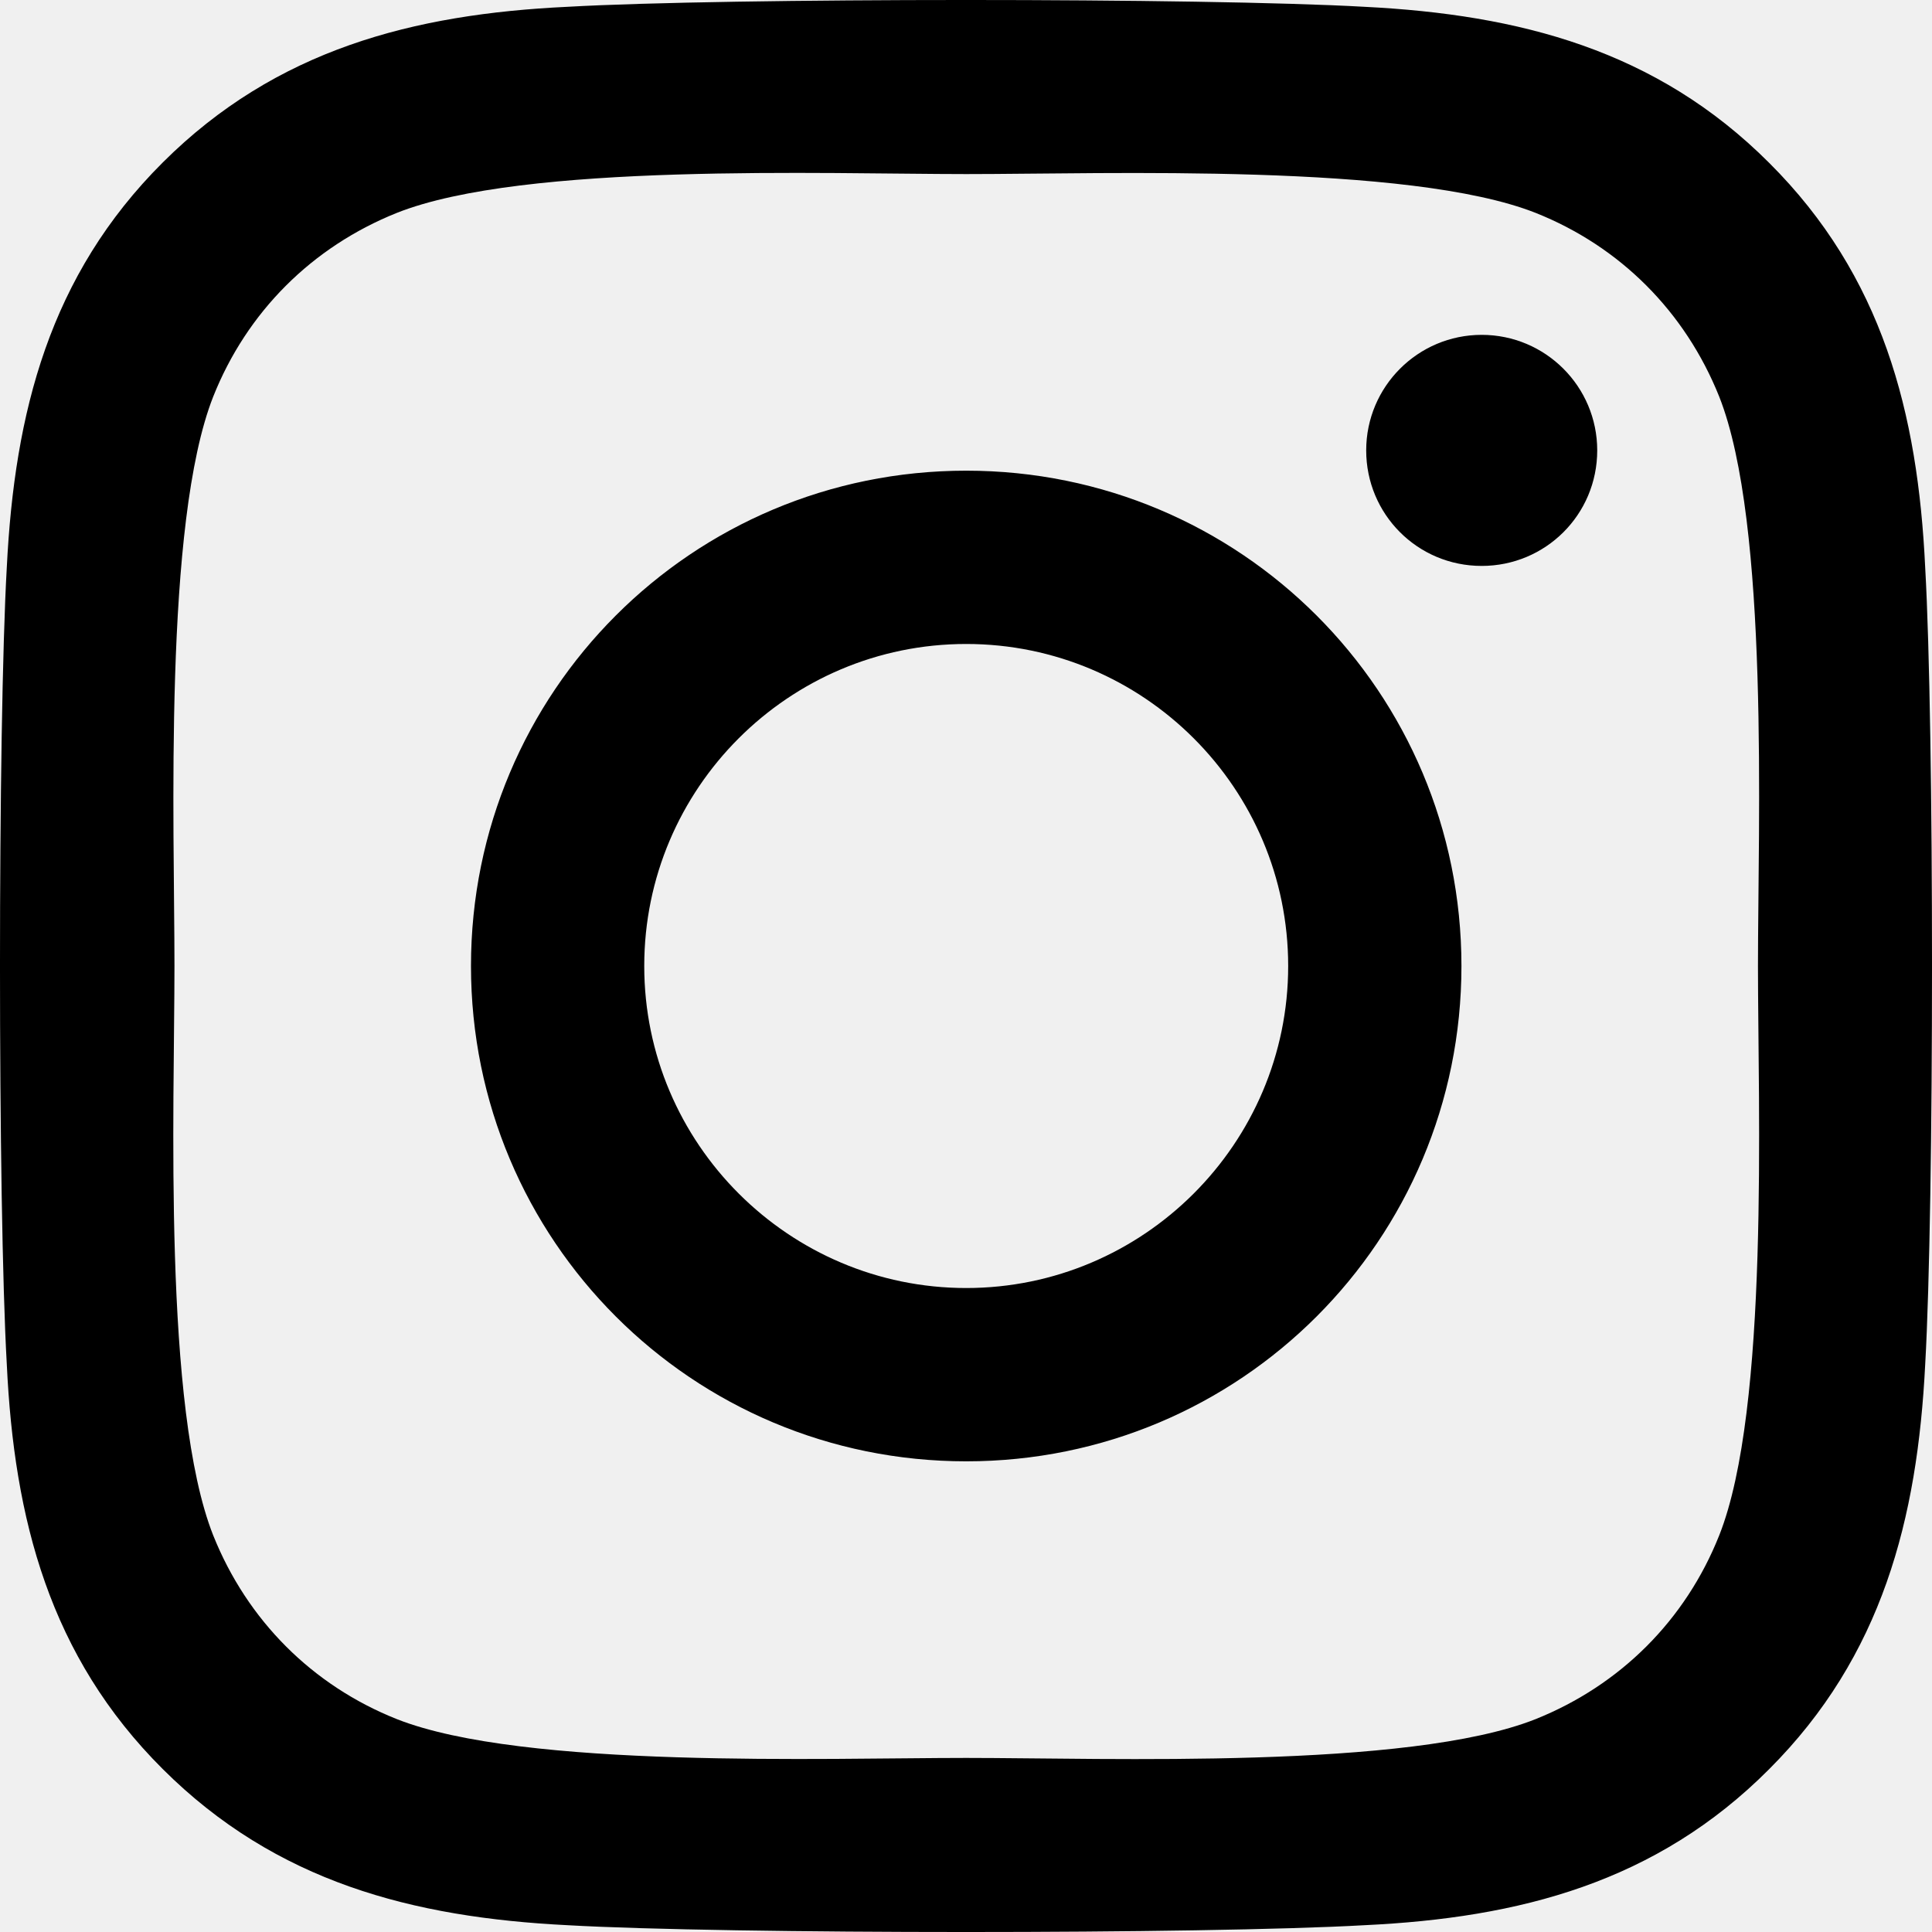
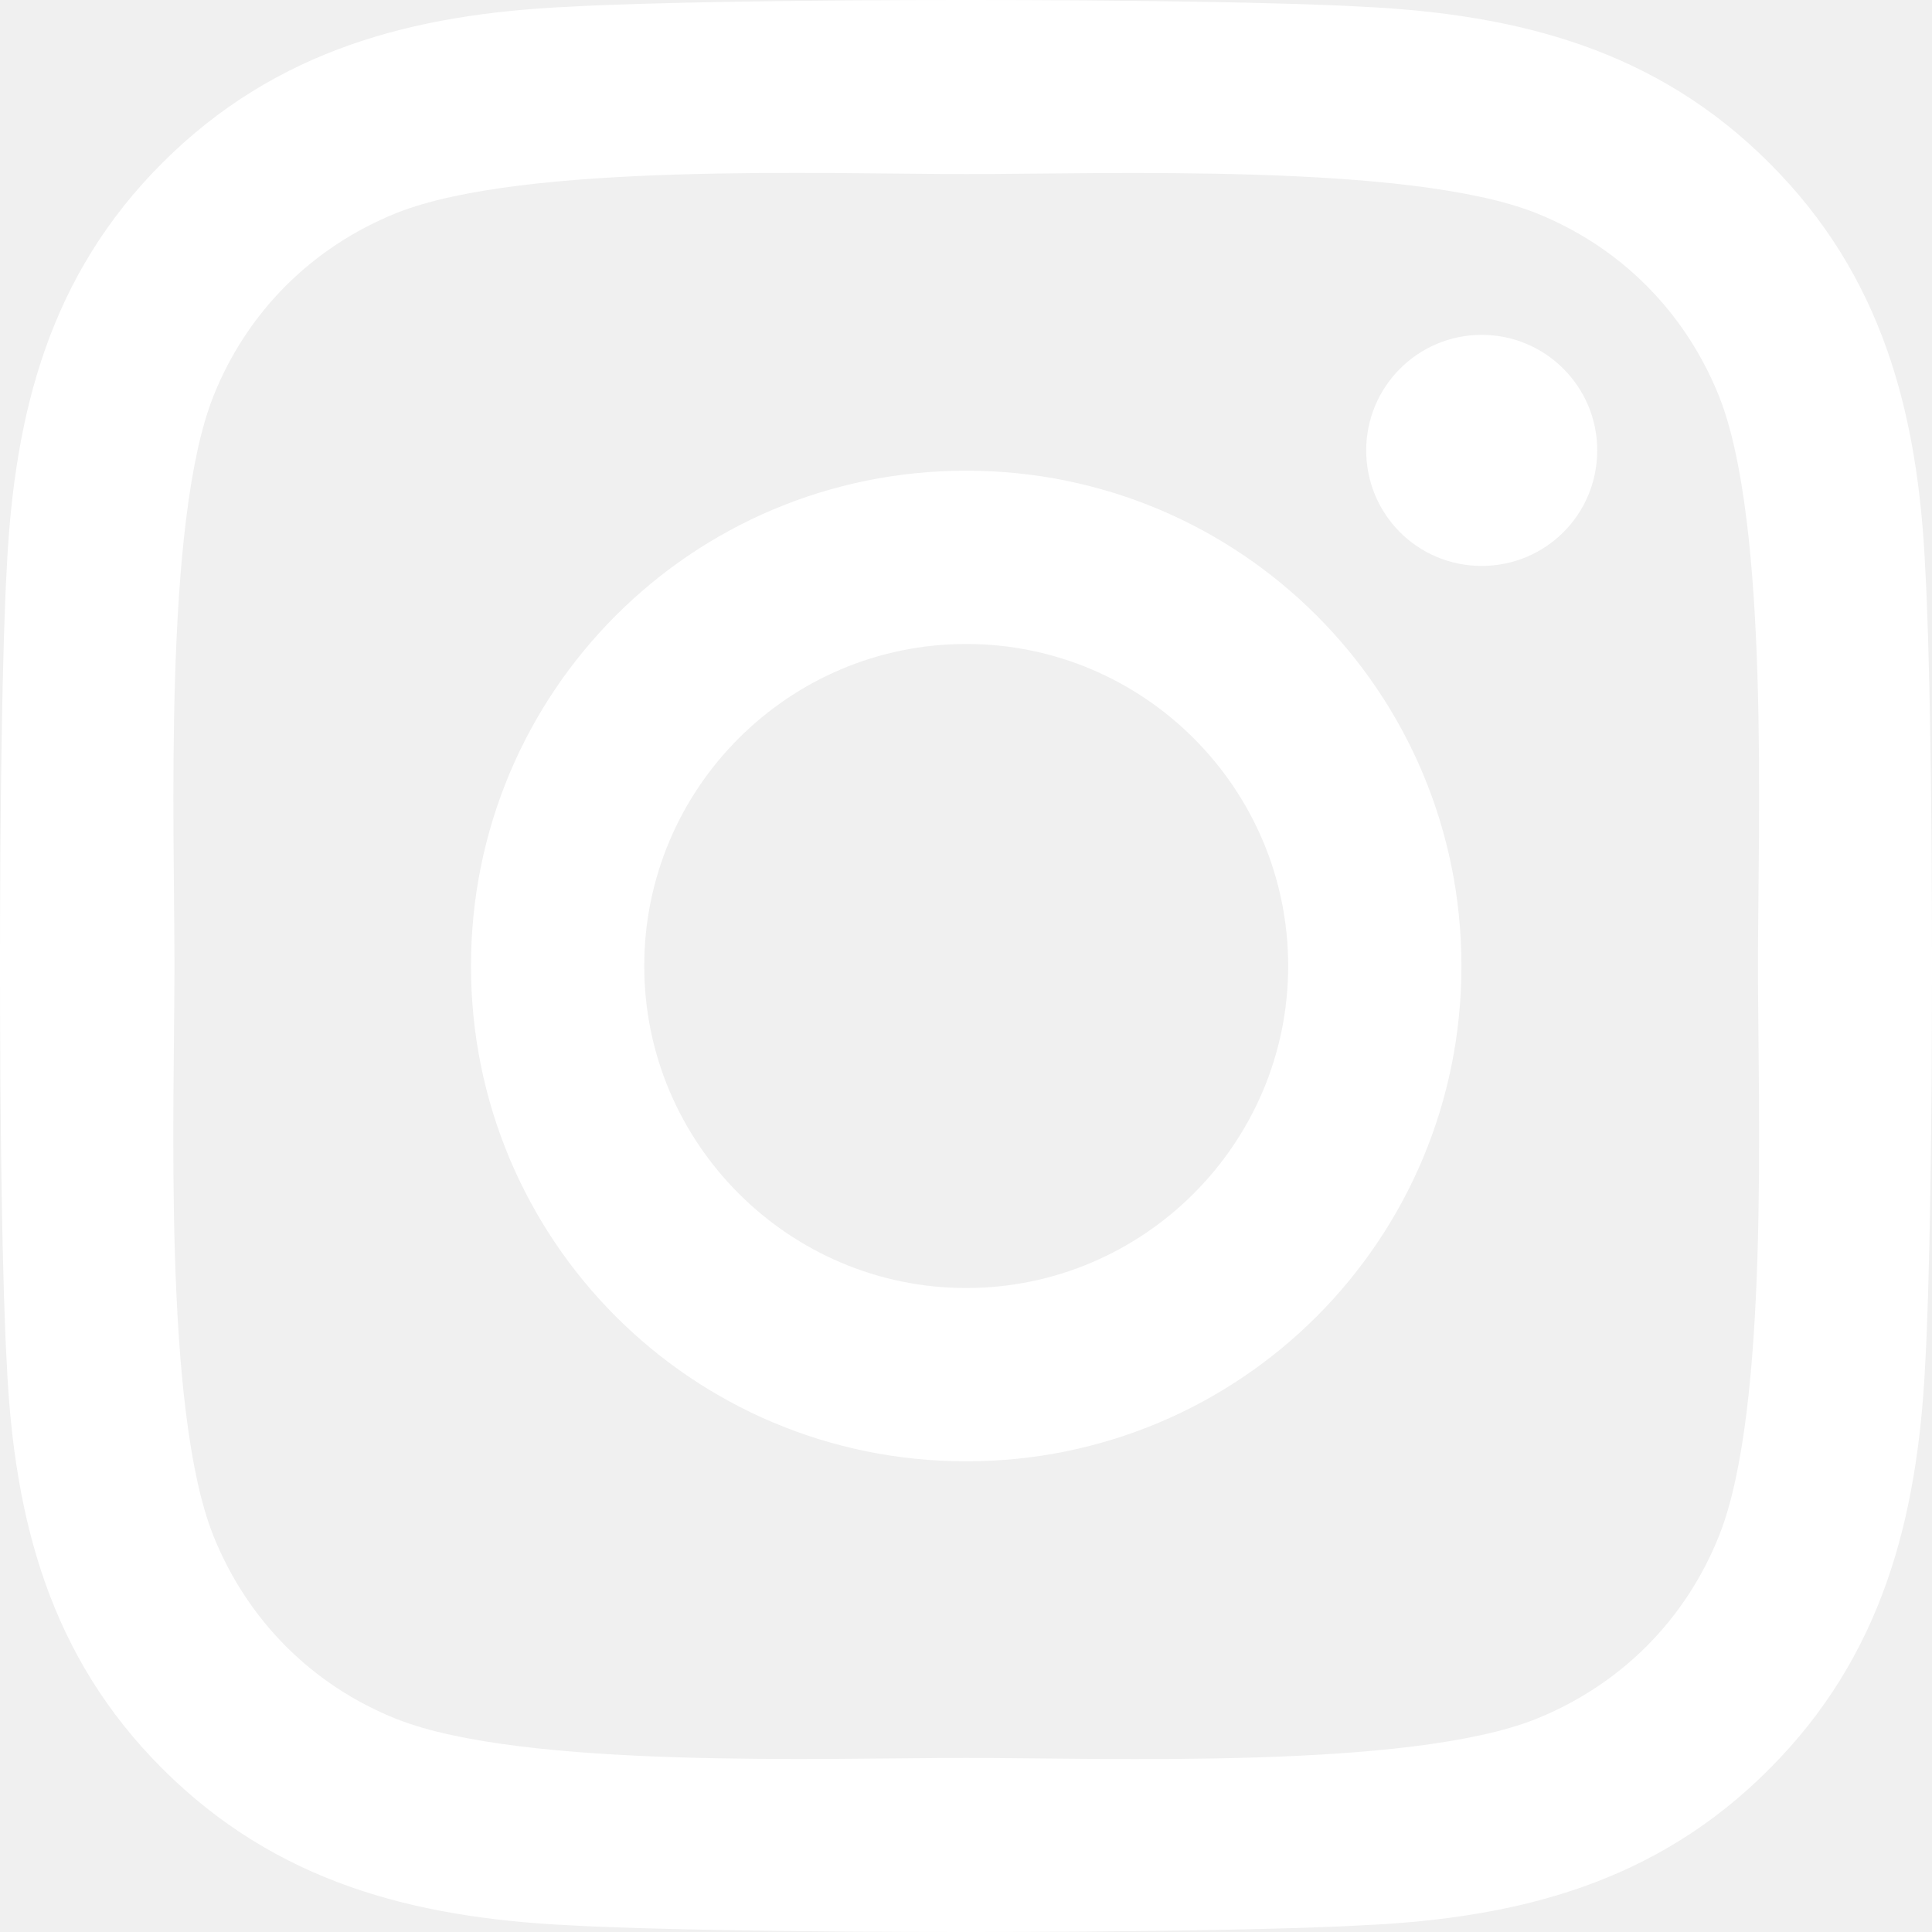
<svg xmlns="http://www.w3.org/2000/svg" width="50" height="50" viewBox="0 0 50 50" fill="none">
-   <path d="M25.006 12.181C17.911 12.181 12.189 17.904 12.189 25C12.189 32.096 17.911 37.819 25.006 37.819C32.1 37.819 37.822 32.096 37.822 25C37.822 17.904 32.1 12.181 25.006 12.181ZM25.006 33.334C20.421 33.334 16.673 29.597 16.673 25C16.673 20.403 20.41 16.666 25.006 16.666C29.601 16.666 33.338 20.403 33.338 25C33.338 29.597 29.59 33.334 25.006 33.334ZM41.336 11.656C41.336 13.319 39.997 14.646 38.346 14.646C36.684 14.646 35.357 13.307 35.357 11.656C35.357 10.005 36.696 8.666 38.346 8.666C39.997 8.666 41.336 10.005 41.336 11.656ZM49.824 14.691C49.635 10.686 48.72 7.138 45.786 4.215C42.864 1.291 39.317 0.377 35.312 0.176C31.185 -0.059 18.815 -0.059 14.688 0.176C10.694 0.365 7.147 1.28 4.214 4.203C1.28 7.127 0.376 10.674 0.176 14.68C-0.059 18.808 -0.059 31.181 0.176 35.309C0.365 39.314 1.28 42.862 4.214 45.785C7.147 48.709 10.683 49.623 14.688 49.824C18.815 50.059 31.185 50.059 35.312 49.824C39.317 49.635 42.864 48.72 45.786 45.785C48.709 42.862 49.623 39.314 49.824 35.309C50.059 31.181 50.059 18.819 49.824 14.691ZM44.492 39.738C43.622 41.925 41.938 43.61 39.741 44.491C36.45 45.797 28.642 45.495 25.006 45.495C21.369 45.495 13.55 45.785 10.271 44.491C8.084 43.621 6.4 41.936 5.519 39.738C4.214 36.447 4.515 28.637 4.515 25C4.515 21.363 4.225 13.542 5.519 10.262C6.389 8.075 8.073 6.39 10.271 5.509C13.561 4.203 21.369 4.505 25.006 4.505C28.642 4.505 36.461 4.215 39.741 5.509C41.927 6.379 43.611 8.064 44.492 10.262C45.797 13.553 45.496 21.363 45.496 25C45.496 28.637 45.797 36.458 44.492 39.738Z" fill="black" />
+   <path d="M25.006 12.181C17.911 12.181 12.189 17.904 12.189 25C12.189 32.096 17.911 37.819 25.006 37.819C32.1 37.819 37.822 32.096 37.822 25C37.822 17.904 32.1 12.181 25.006 12.181ZM25.006 33.334C20.421 33.334 16.673 29.597 16.673 25C16.673 20.403 20.41 16.666 25.006 16.666C29.601 16.666 33.338 20.403 33.338 25C33.338 29.597 29.59 33.334 25.006 33.334ZM41.336 11.656C41.336 13.319 39.997 14.646 38.346 14.646C36.684 14.646 35.357 13.307 35.357 11.656C35.357 10.005 36.696 8.666 38.346 8.666C39.997 8.666 41.336 10.005 41.336 11.656ZM49.824 14.691C49.635 10.686 48.72 7.138 45.786 4.215C42.864 1.291 39.317 0.377 35.312 0.176C31.185 -0.059 18.815 -0.059 14.688 0.176C10.694 0.365 7.147 1.28 4.214 4.203C1.28 7.127 0.376 10.674 0.176 14.68C-0.059 18.808 -0.059 31.181 0.176 35.309C0.365 39.314 1.28 42.862 4.214 45.785C7.147 48.709 10.683 49.623 14.688 49.824C18.815 50.059 31.185 50.059 35.312 49.824C39.317 49.635 42.864 48.72 45.786 45.785C48.709 42.862 49.623 39.314 49.824 35.309C50.059 31.181 50.059 18.819 49.824 14.691ZM44.492 39.738C43.622 41.925 41.938 43.61 39.741 44.491C36.45 45.797 28.642 45.495 25.006 45.495C21.369 45.495 13.55 45.785 10.271 44.491C8.084 43.621 6.4 41.936 5.519 39.738C4.214 36.447 4.515 28.637 4.515 25C4.515 21.363 4.225 13.542 5.519 10.262C6.389 8.075 8.073 6.39 10.271 5.509C13.561 4.203 21.369 4.505 25.006 4.505C28.642 4.505 36.461 4.215 39.741 5.509C41.927 6.379 43.611 8.064 44.492 10.262C45.797 13.553 45.496 21.363 45.496 25C45.496 28.637 45.797 36.458 44.492 39.738Z" fill="#fff" />
</svg>
